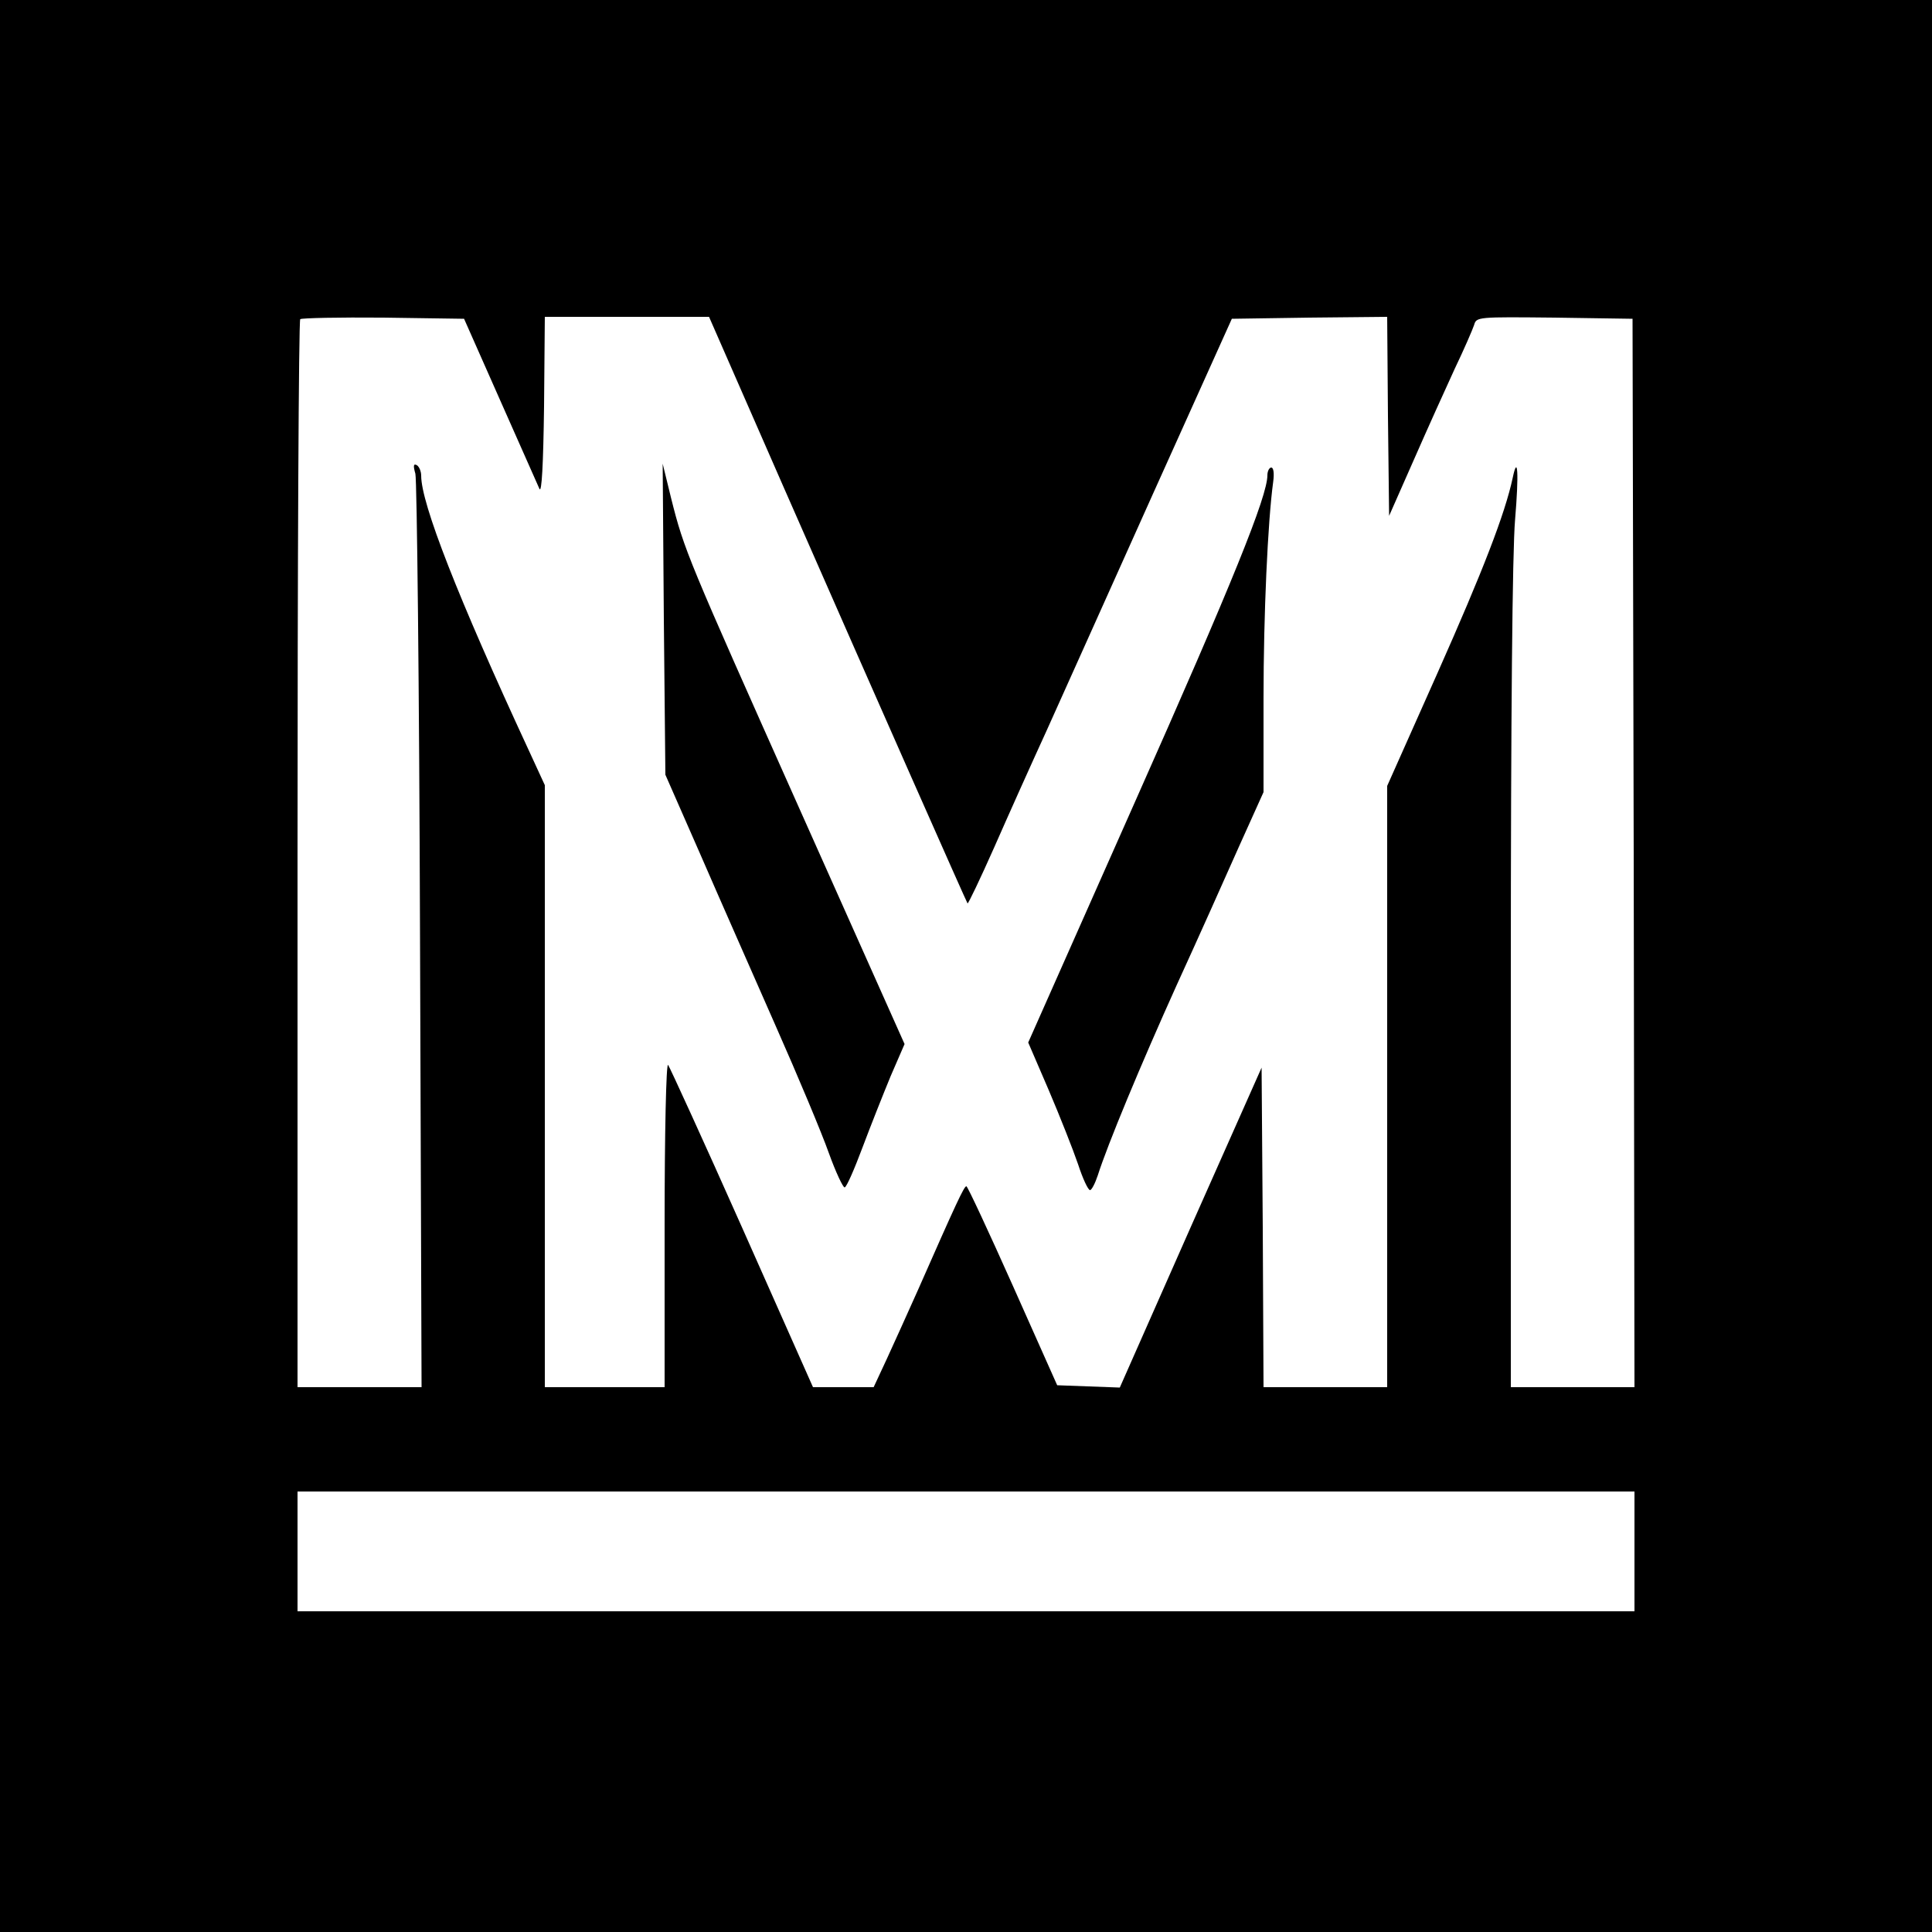
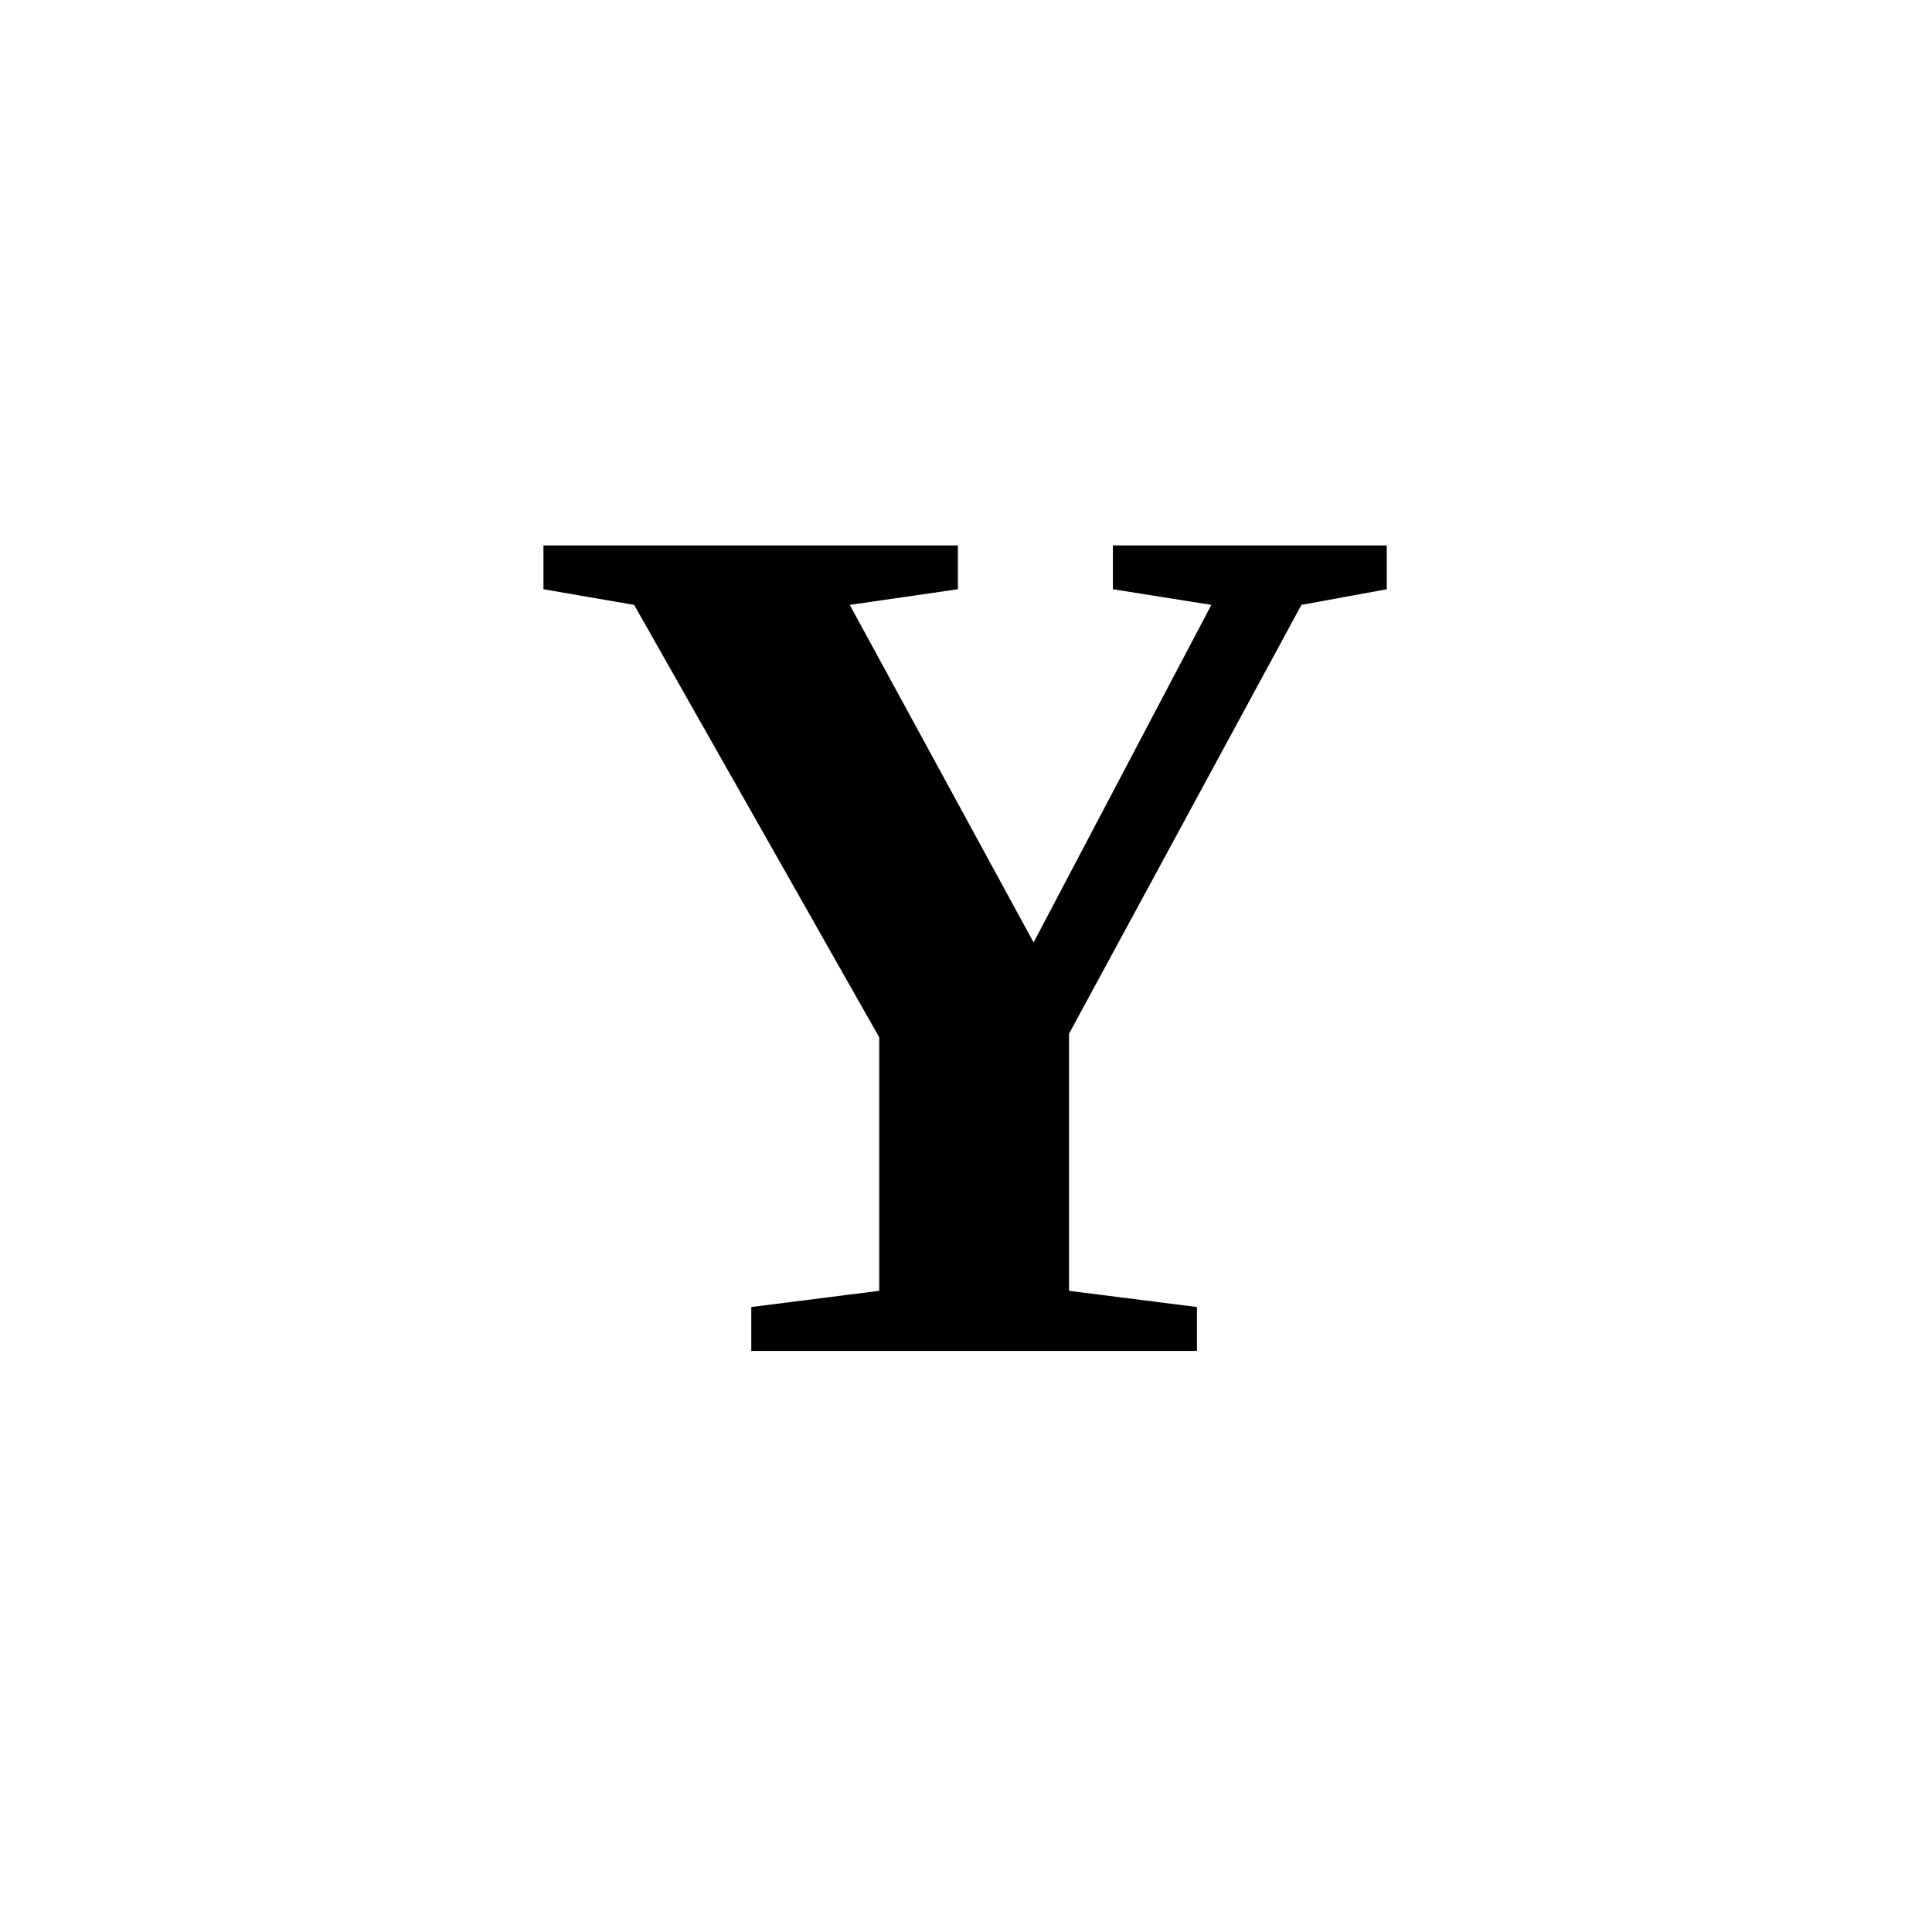
- <svg xmlns="http://www.w3.org/2000/svg" version="1.0" width="500pt" height="500pt" viewBox="0 0 500 500" preserveAspectRatio="xMidYMid meet">
-   <g transform="translate(0,500) scale(0.1,-0.1)" fill="#000000" stroke="none">
-     <path d="M0 2500 l0 -2500 2500 0 2500 0 0 2500 0 2500 -2500 0 -2500 0 0 -2500z m1294 1465 c51 -115 97 -219 102 -230 6 -13 10 63 12 213 l2 232 213 0 212 0 194 -443 c248 -565 472 -1071 475 -1075 2 -1 33 64 69 145 36 82 97 218 136 303 38 85 162 360 274 610 l205 455 201 3 201 2 2 -257 3 -258 64 145 c35 80 83 186 106 236 24 50 46 101 50 113 6 21 9 21 208 19 l202 -3 3 -1382 2 -1383 -160 0 -160 0 0 1059 c0 675 4 1106 11 1186 10 120 7 171 -6 109 -20 -94 -78 -243 -194 -504 l-131 -294 0 -778 0 -778 -160 0 -160 0 -2 414 -3 413 -184 -414 -183 -414 -81 3 -81 3 -115 258 c-63 141 -117 257 -120 257 -6 0 -26 -43 -126 -270 -26 -58 -62 -138 -80 -177 l-34 -73 -78 0 -79 0 -183 412 c-101 227 -188 417 -192 422 -5 6 -9 -178 -9 -412 l0 -422 -155 0 -155 0 0 779 0 779 -41 89 c-185 399 -279 640 -279 712 0 11 -5 23 -11 27 -9 5 -10 -1 -4 -22 4 -16 10 -554 12 -1196 l4 -1168 -160 0 -161 0 0 1378 c0 758 3 1382 7 1386 4 3 101 5 215 4 l209 -3 93 -210z m2936 -2980 l0 -155 -1730 0 -1730 0 0 155 0 155 1730 0 1730 0 0 -155z" />
-     <path d="M1718 3397 l4 -402 90 -205 c49 -113 137 -312 195 -444 58 -131 120 -279 138 -330 18 -50 37 -90 41 -89 5 1 25 47 46 103 21 56 54 139 73 185 l36 83 -272 609 c-291 652 -298 668 -332 803 l-22 90 3 -403z" />
-     <path d="M3280 3770 c0 -54 -90 -277 -343 -846 l-276 -622 53 -123 c29 -68 63 -154 76 -192 12 -37 26 -67 31 -67 4 0 13 17 20 38 25 79 111 286 204 492 54 118 126 279 161 358 l64 142 0 243 c0 217 11 458 25 560 3 22 1 37 -5 37 -5 0 -10 -9 -10 -20z" />
-   </g>
+ <svg xmlns="http://www.w3.org/2000/svg" viewBox="0 0 512 512">
+   <text x="256" y="358" text-anchor="middle" font-family="Georgia, 'Times New Roman', serif" font-size="326" font-weight="700" fill="#000000">Y</text>
</svg>
